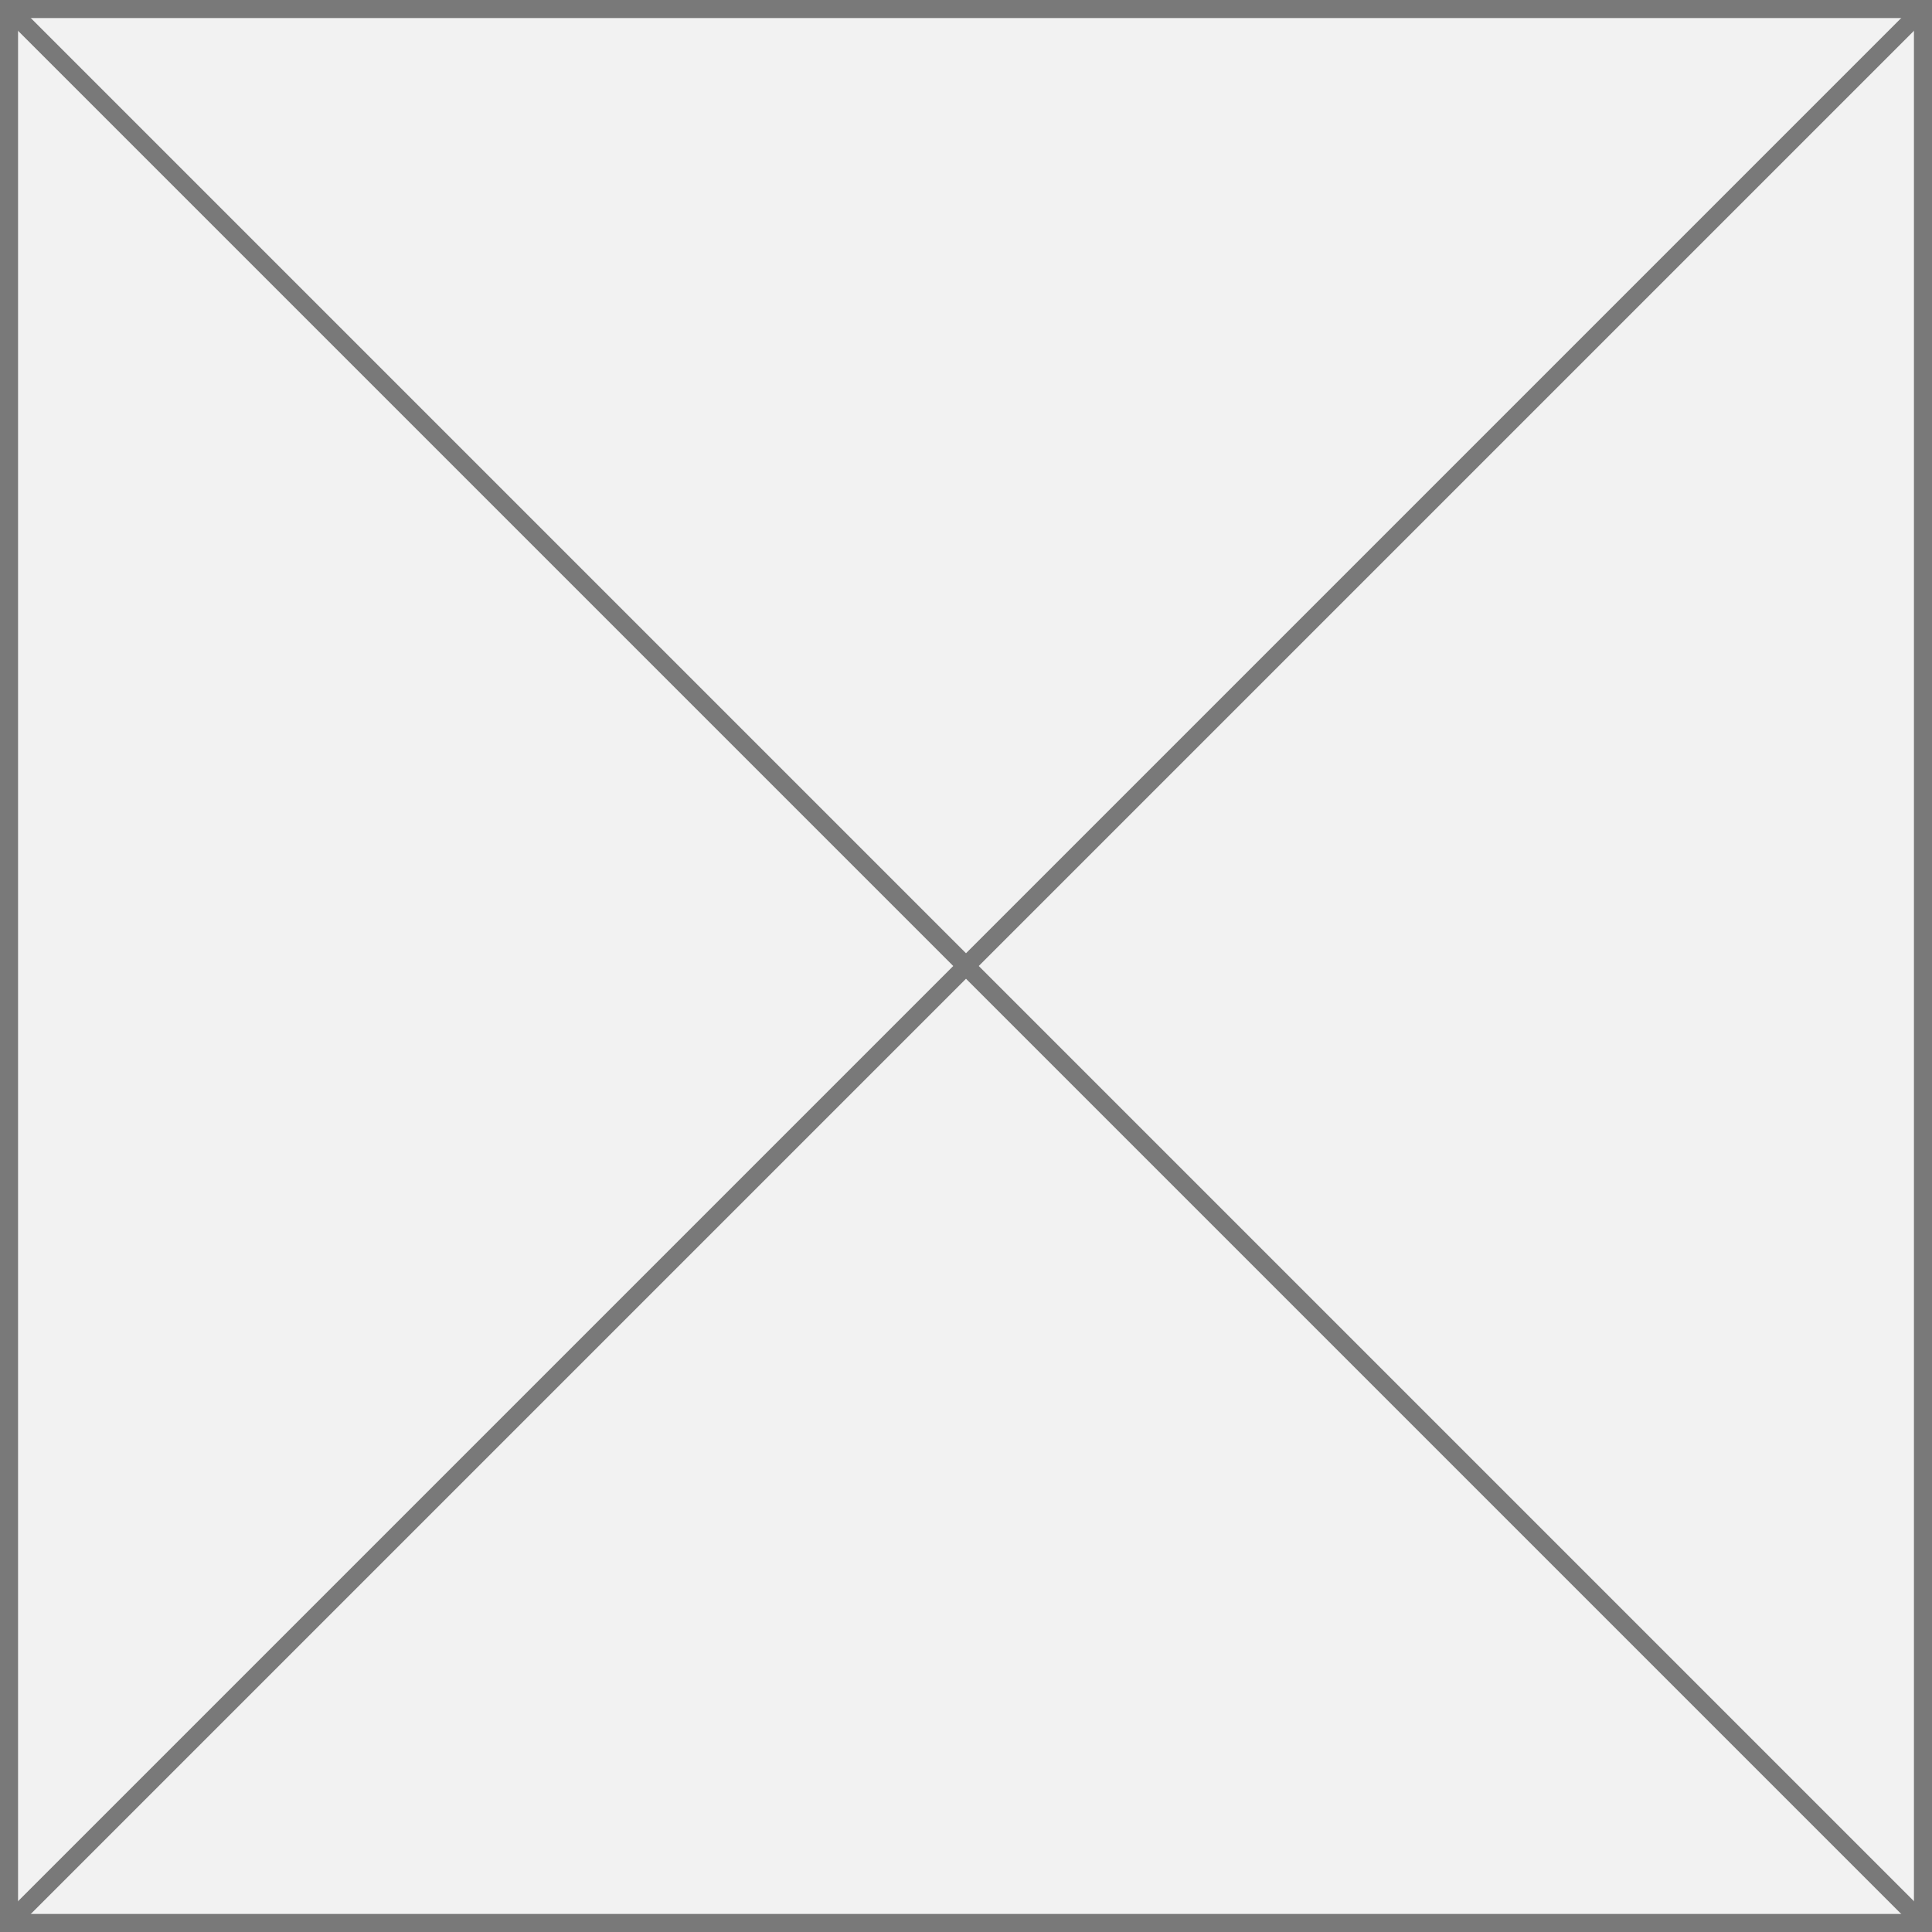
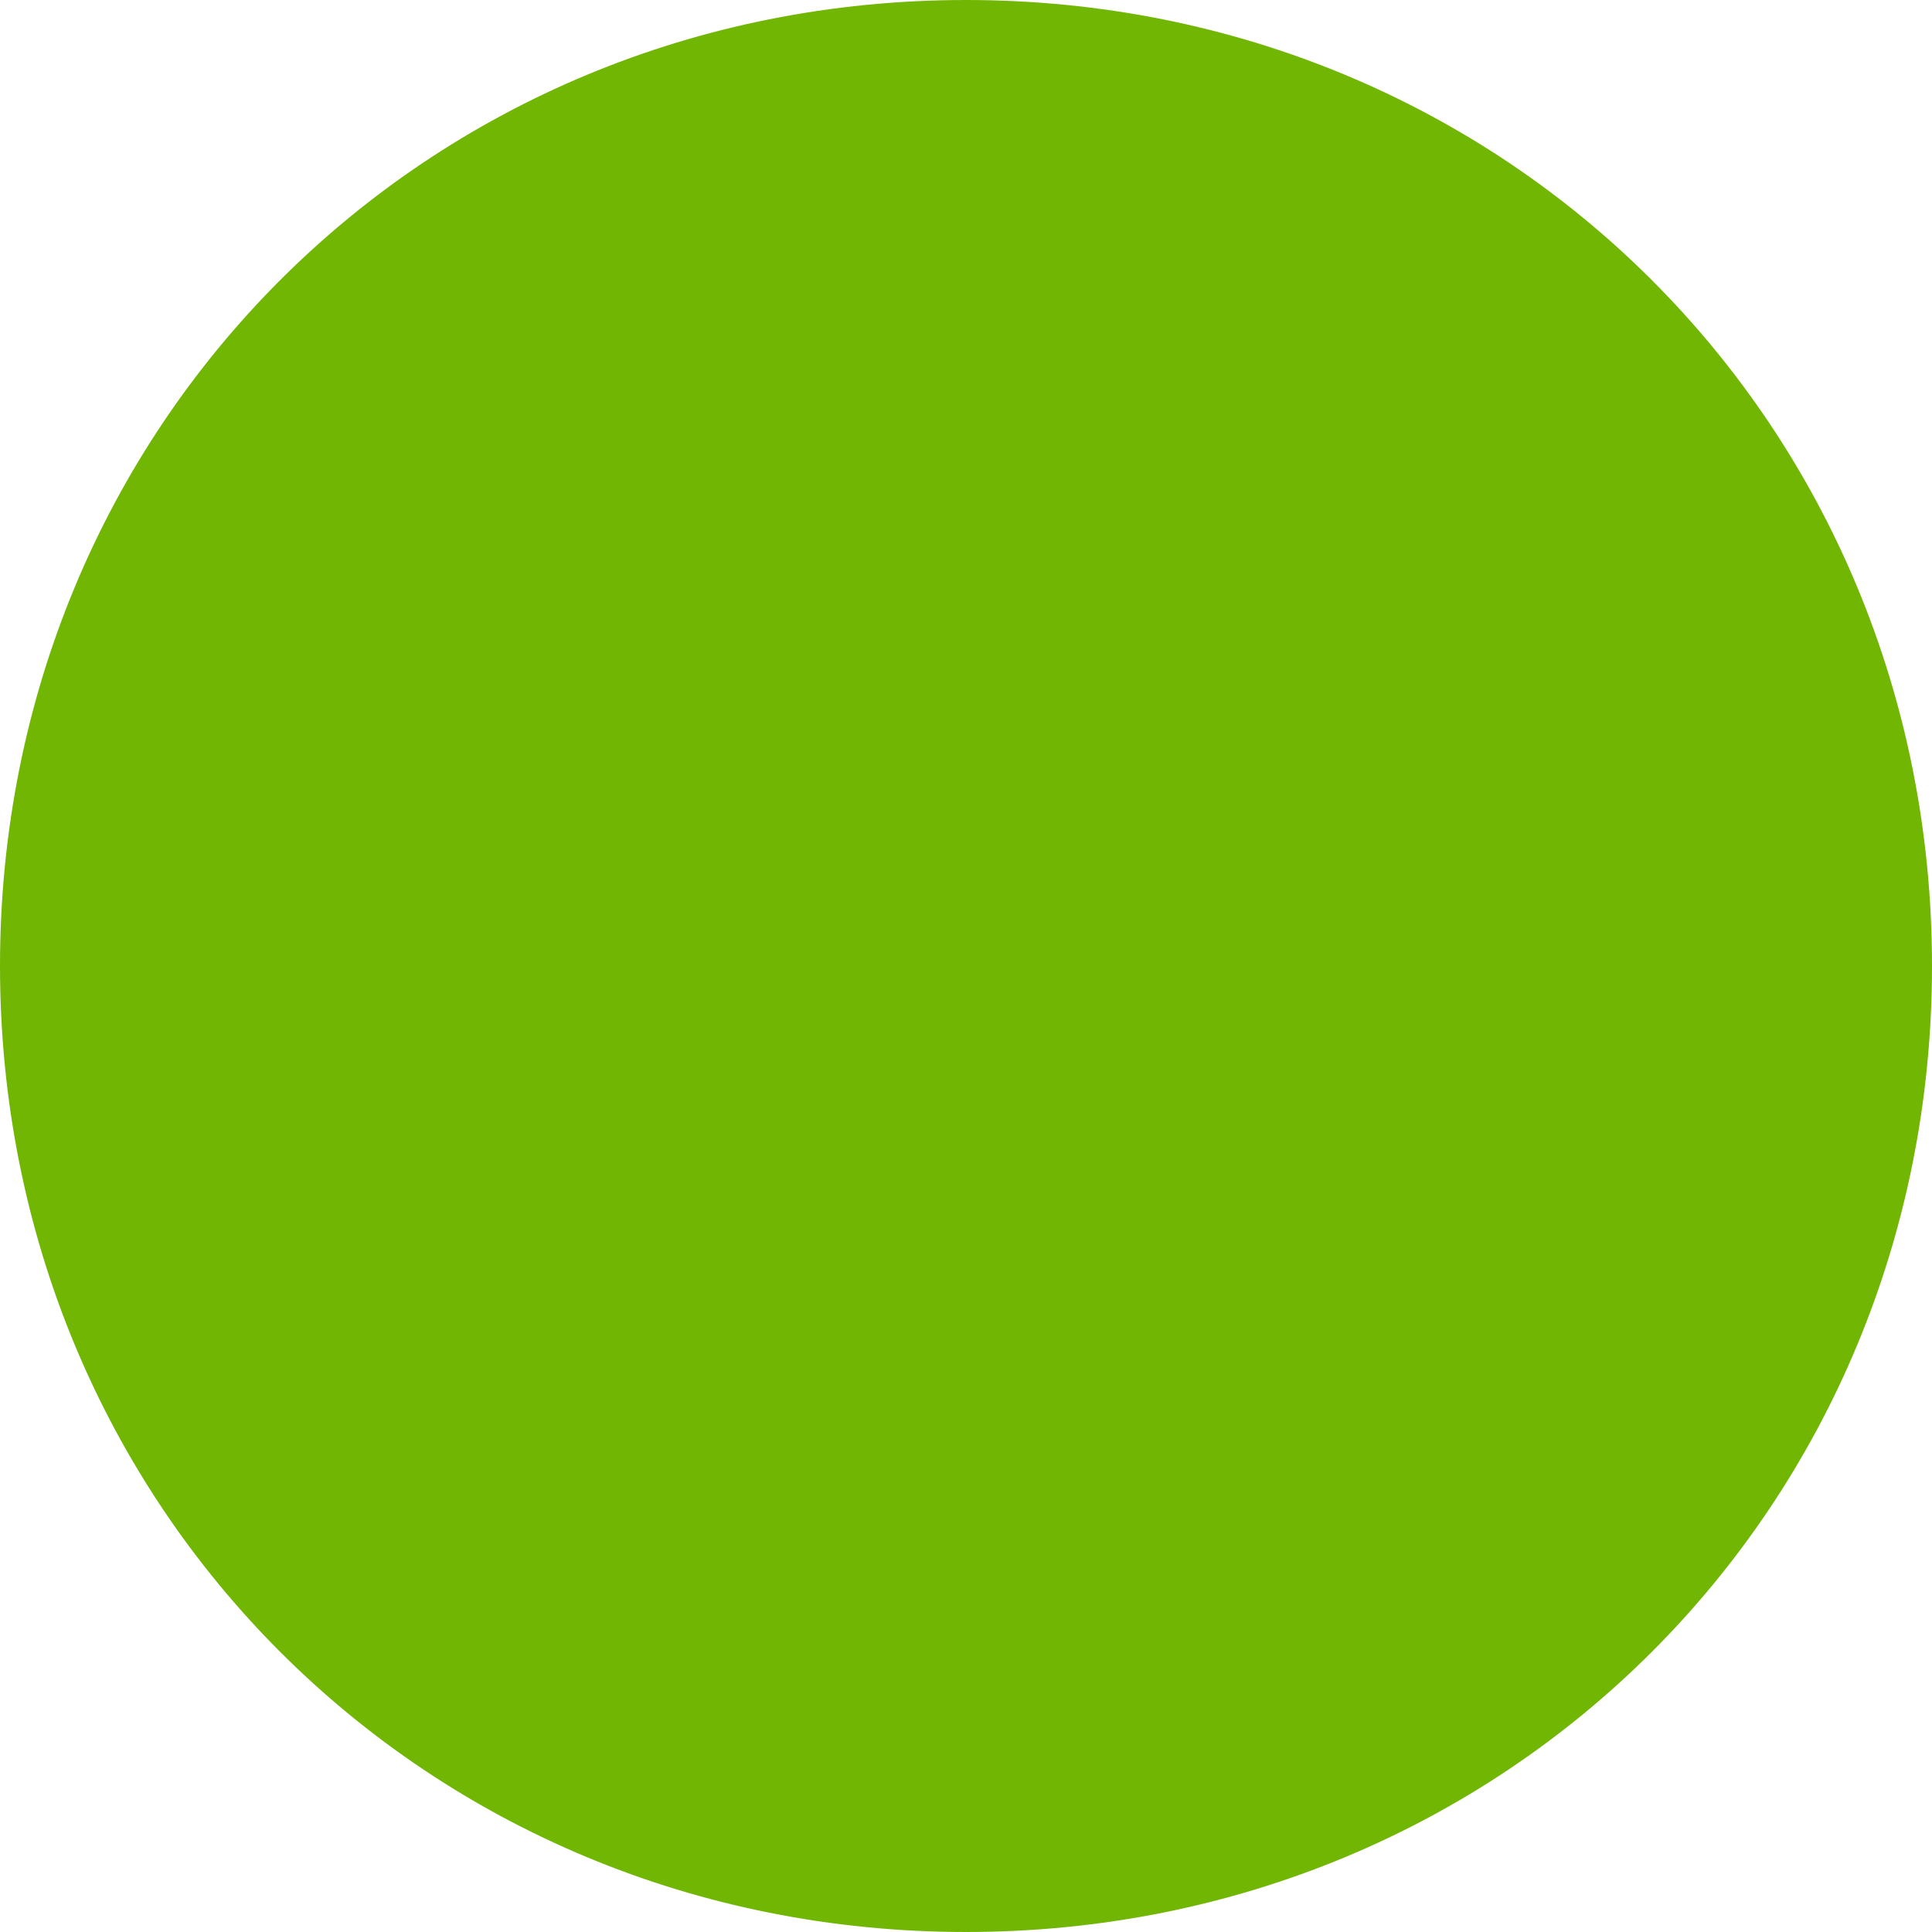
- <svg xmlns="http://www.w3.org/2000/svg" version="1.1" width="107px" height="107px">
-   <g transform="matrix(1 0 0 1 -1153 -1080 )">
-     <path d="M 1153.5 1080.5  L 1259.5 1080.5  L 1259.5 1186.5  L 1153.5 1186.5  L 1153.5 1080.5  Z " fill-rule="nonzero" fill="#f2f2f2" stroke="none" />
-     <path d="M 1153.5 1080.5  L 1259.5 1080.5  L 1259.5 1186.5  L 1153.5 1186.5  L 1153.5 1080.5  Z " stroke-width="1" stroke="#797979" fill="none" />
-     <path d="M 1153.354 1080.354  L 1259.646 1186.646  M 1259.646 1080.354  L 1153.354 1186.646  " stroke-width="1" stroke="#797979" fill="none" />
+ <svg xmlns="http://www.w3.org/2000/svg" version="1.1" width="18px" height="18px">
+   <g transform="matrix(1 0 0 1 -313 -1284 )">
+     <path d="M 322 1284  C 327.04 1284  331 1287.96  331 1293  C 331 1298.04  327.04 1302  322 1302  C 316.96 1302  313 1298.04  313 1293  C 313 1287.96  316.96 1284  322 1284  Z " fill-rule="nonzero" fill="#70b603" stroke="none" />
  </g>
</svg>
